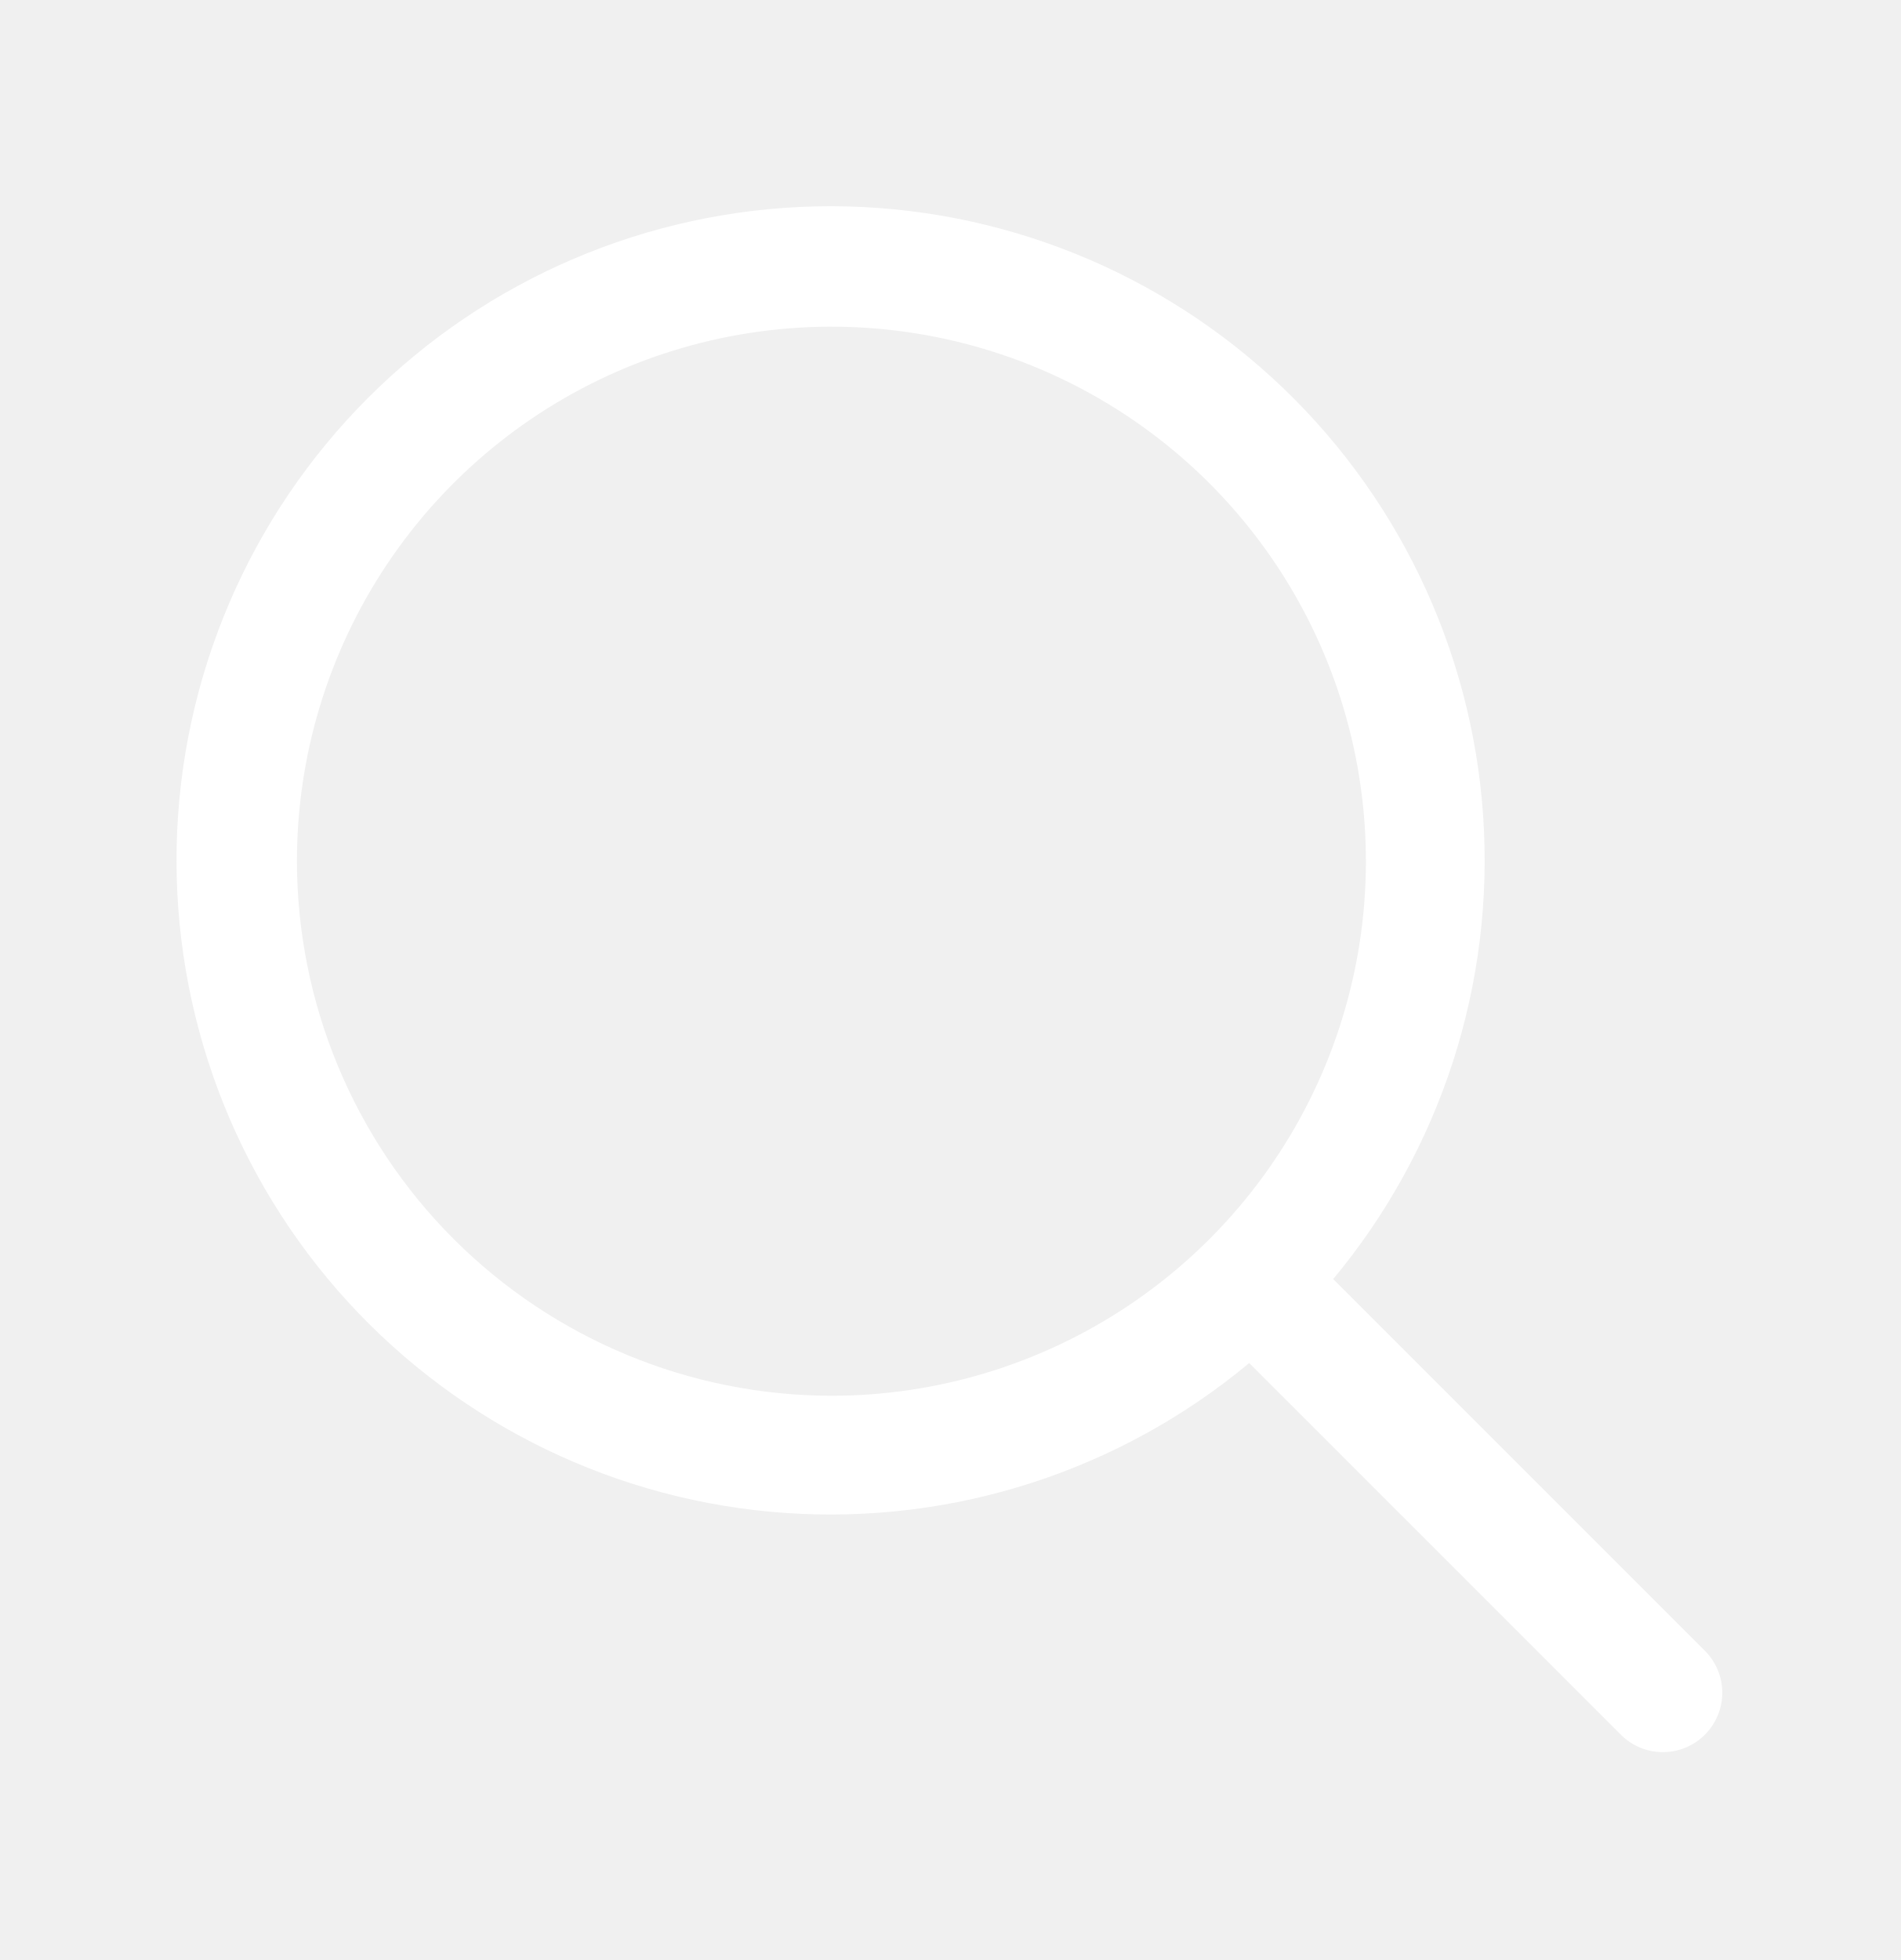
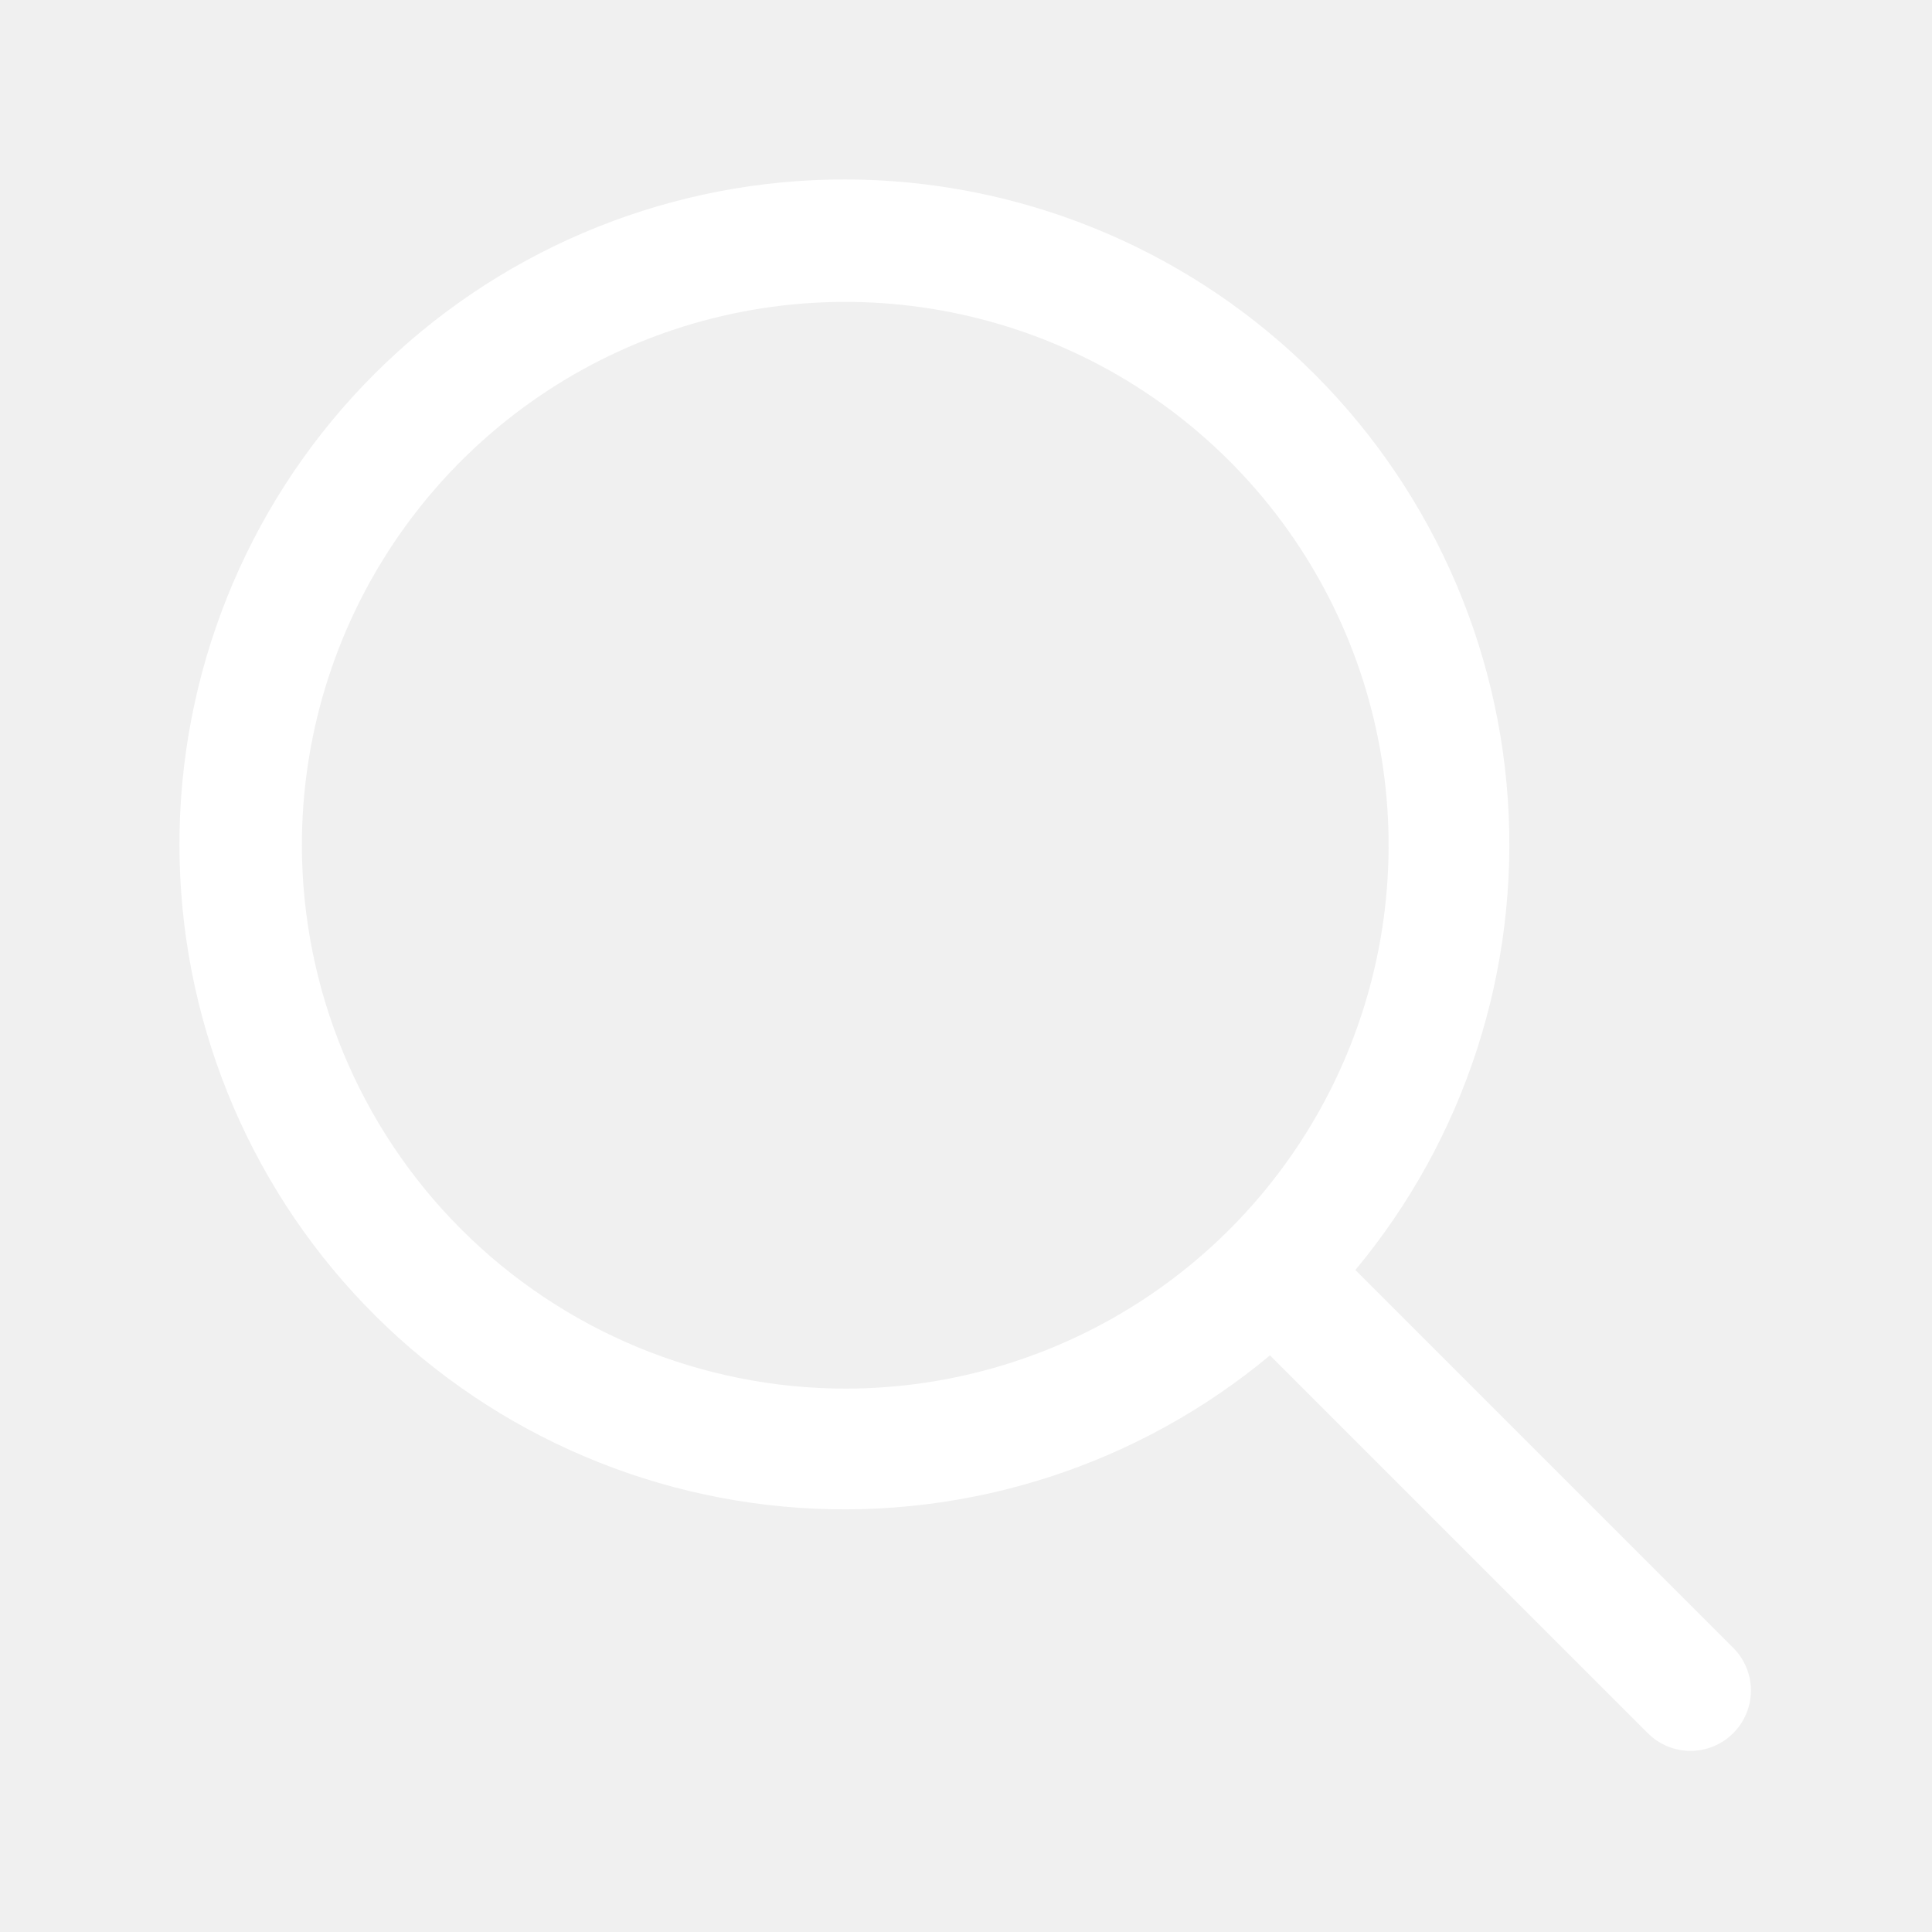
- <svg xmlns="http://www.w3.org/2000/svg" width="32" height="33" viewBox="0 0 32 33" fill="none">
-   <path d="M28.707 27.793L22.449 21.535C24.263 19.357 25.167 16.564 24.974 13.736C24.781 10.908 23.505 8.264 21.412 6.352C19.319 4.441 16.57 3.411 13.736 3.475C10.902 3.54 8.202 4.694 6.198 6.698C4.194 8.702 3.04 11.402 2.975 14.236C2.911 17.07 3.941 19.819 5.852 21.912C7.764 24.005 10.408 25.281 13.236 25.474C16.064 25.667 18.857 24.763 21.035 22.949L27.293 29.207C27.385 29.3 27.496 29.374 27.617 29.424C27.738 29.475 27.869 29.5 28 29.5C28.131 29.5 28.262 29.475 28.383 29.424C28.504 29.374 28.615 29.3 28.707 29.207C28.8 29.115 28.874 29.004 28.924 28.883C28.975 28.762 29.001 28.631 29.001 28.5C29.001 28.369 28.975 28.238 28.924 28.117C28.874 27.996 28.8 27.885 28.707 27.793ZM5 14.5C5 12.72 5.528 10.98 6.517 9.5C7.506 8.02 8.911 6.866 10.556 6.185C12.2 5.504 14.01 5.326 15.756 5.673C17.502 6.02 19.105 6.877 20.364 8.136C21.623 9.395 22.48 10.998 22.827 12.744C23.174 14.49 22.996 16.3 22.315 17.944C21.634 19.589 20.48 20.994 19 21.983C17.52 22.972 15.78 23.5 14 23.5C11.614 23.497 9.326 22.548 7.639 20.861C5.952 19.174 5.003 16.886 5 14.5Z" fill="white" />
+ <svg xmlns="http://www.w3.org/2000/svg" width="32" height="32" viewBox="0 0 32 32" fill="none">
+   <path d="M28.707 27.293L22.449 21.035C24.263 18.857 25.167 16.064 24.974 13.236C24.781 10.408 23.505 7.764 21.412 5.852C19.319 3.941 16.57 2.911 13.736 2.975C10.902 3.04 8.202 4.194 6.198 6.198C4.194 8.202 3.04 10.902 2.975 13.736C2.911 16.57 3.941 19.319 5.852 21.412C7.764 23.505 10.408 24.781 13.236 24.974C16.064 25.167 18.857 24.263 21.035 22.449L27.293 28.707C27.385 28.8 27.496 28.874 27.617 28.924C27.738 28.975 27.869 29 28 29C28.131 29 28.262 28.975 28.383 28.924C28.504 28.874 28.615 28.8 28.707 28.707C28.8 28.615 28.874 28.504 28.924 28.383C28.975 28.262 29.001 28.131 29.001 28C29.001 27.869 28.975 27.738 28.924 27.617C28.874 27.496 28.8 27.385 28.707 27.293ZM5 14C5 12.22 5.528 10.48 6.517 9C7.506 7.52 8.911 6.366 10.556 5.685C12.2 5.004 14.01 4.826 15.756 5.173C17.502 5.52 19.105 6.377 20.364 7.636C21.623 8.895 22.48 10.498 22.827 12.244C23.174 13.99 22.996 15.8 22.315 17.444C21.634 19.089 20.48 20.494 19 21.483C17.52 22.472 15.78 23 14 23C11.614 22.997 9.326 22.048 7.639 20.361C5.952 18.674 5.003 16.386 5 14Z" fill="white" />
</svg>
